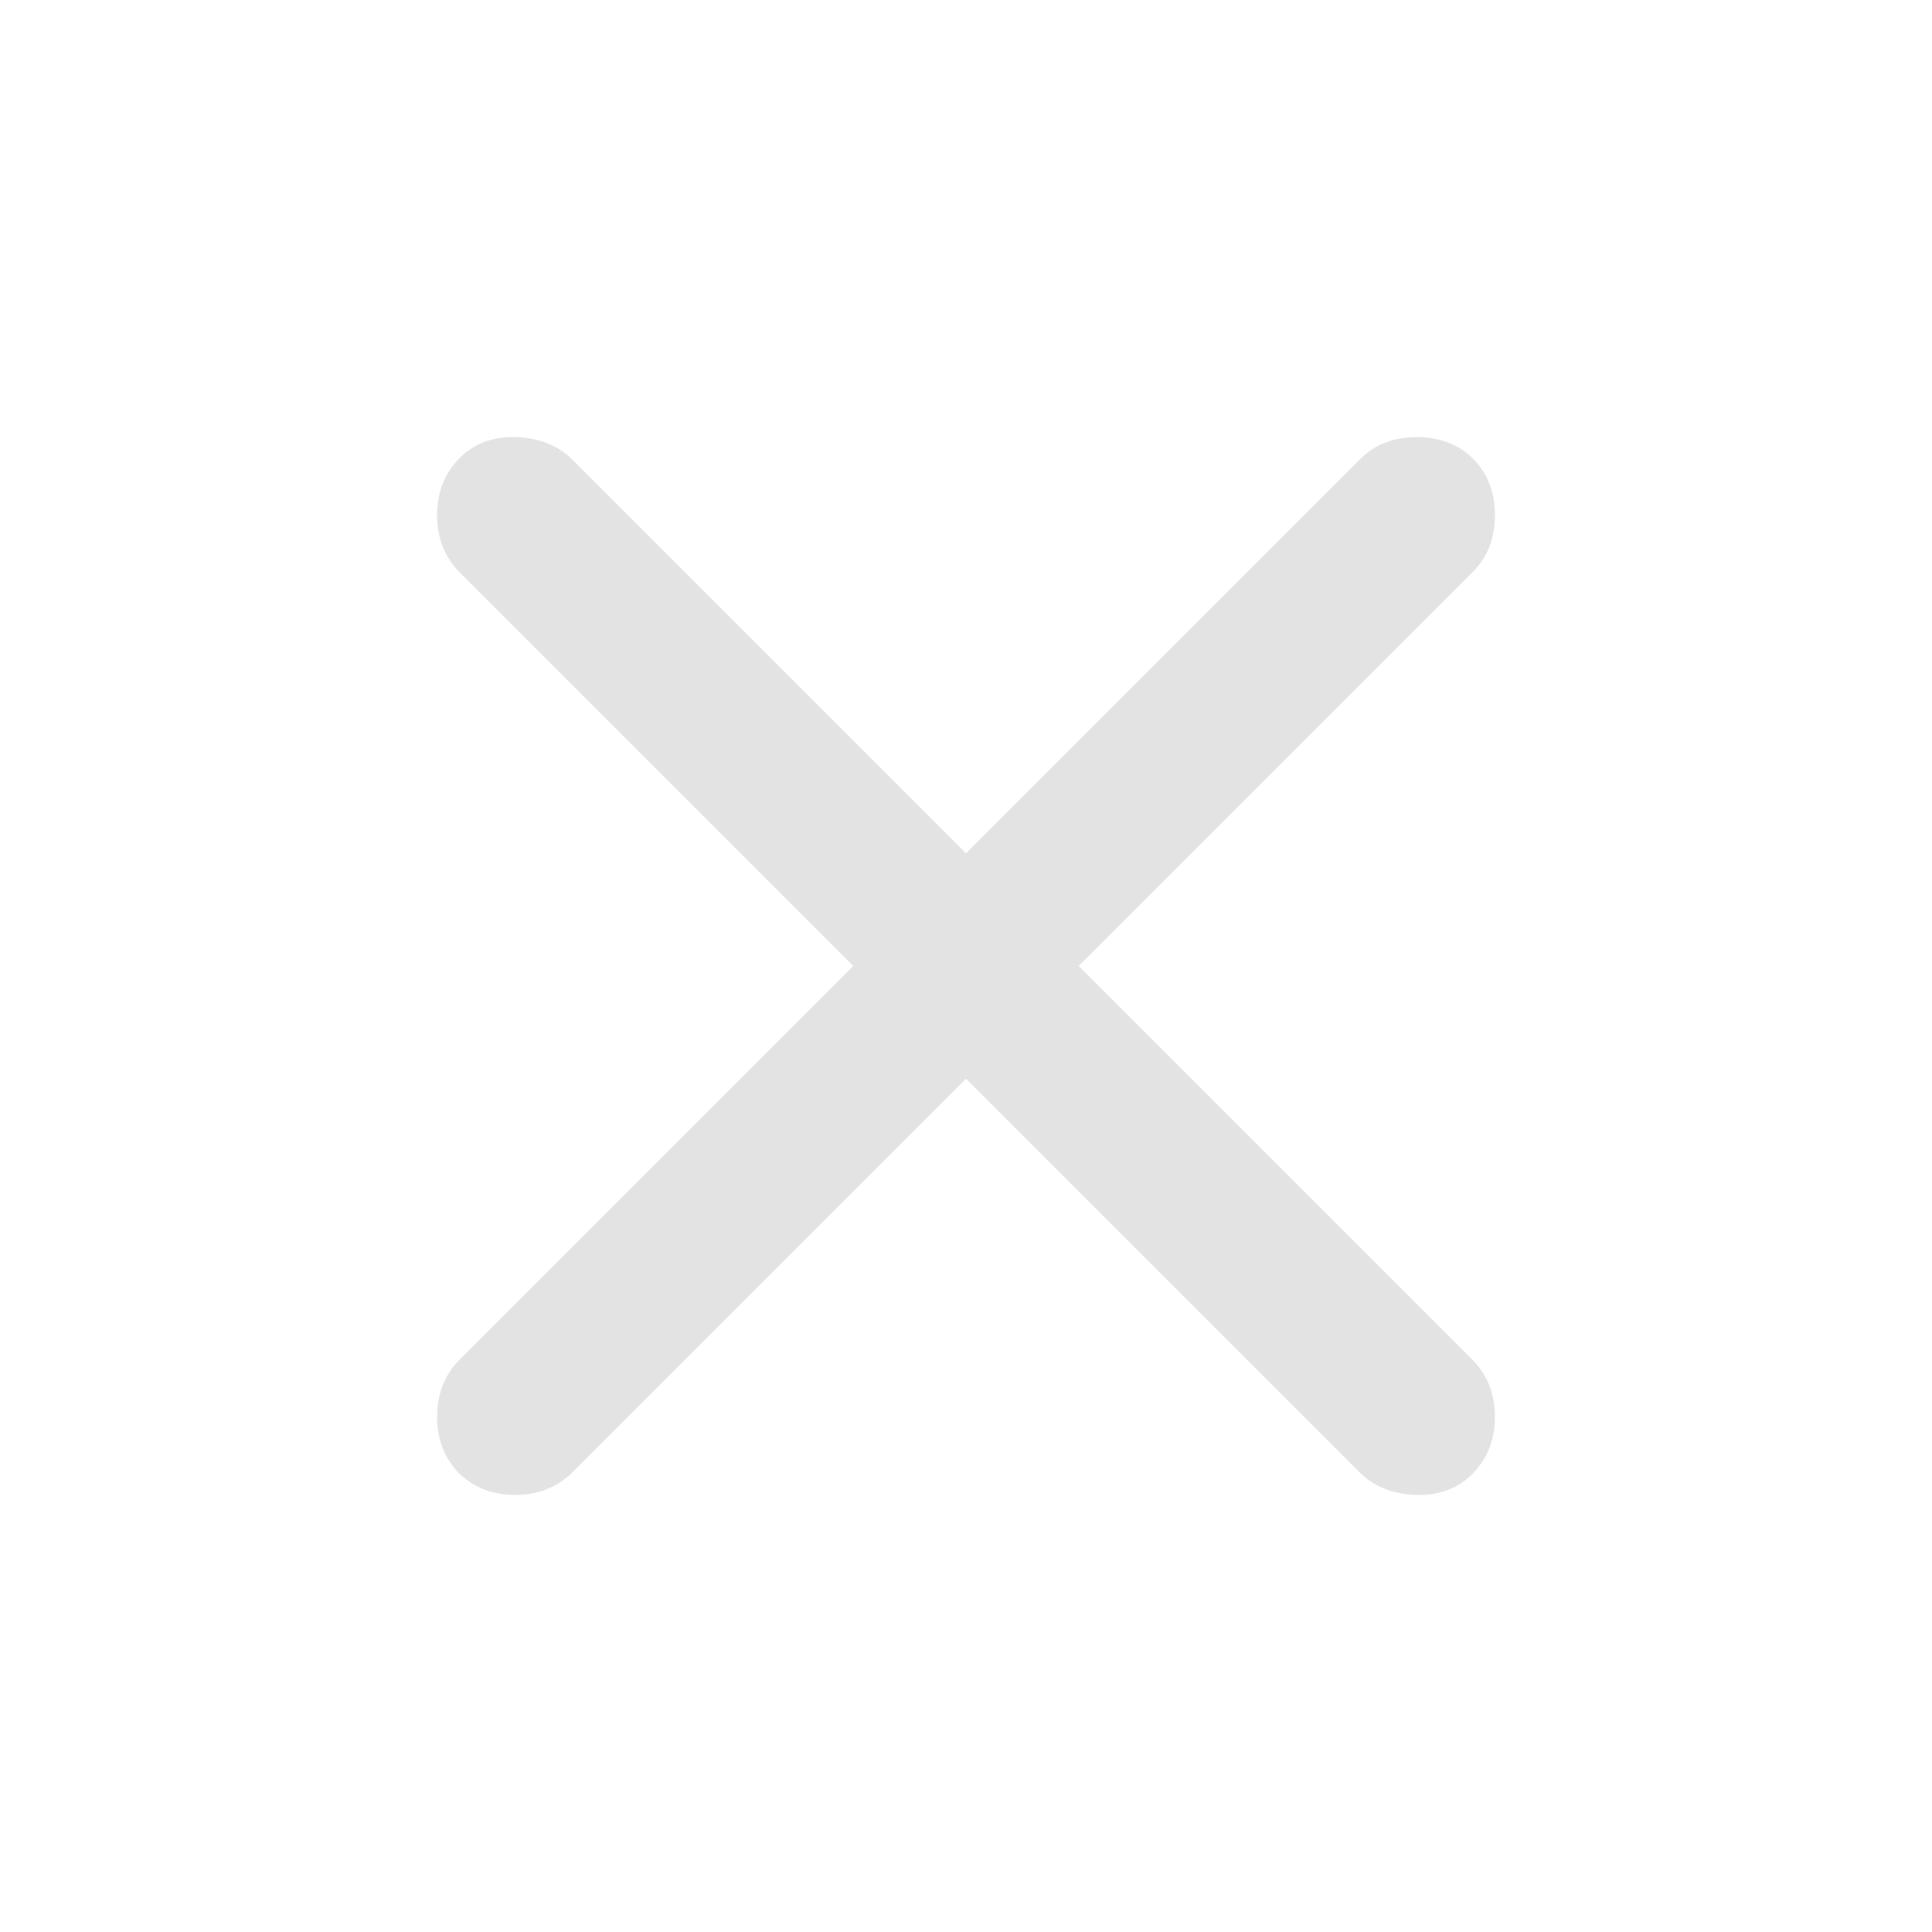
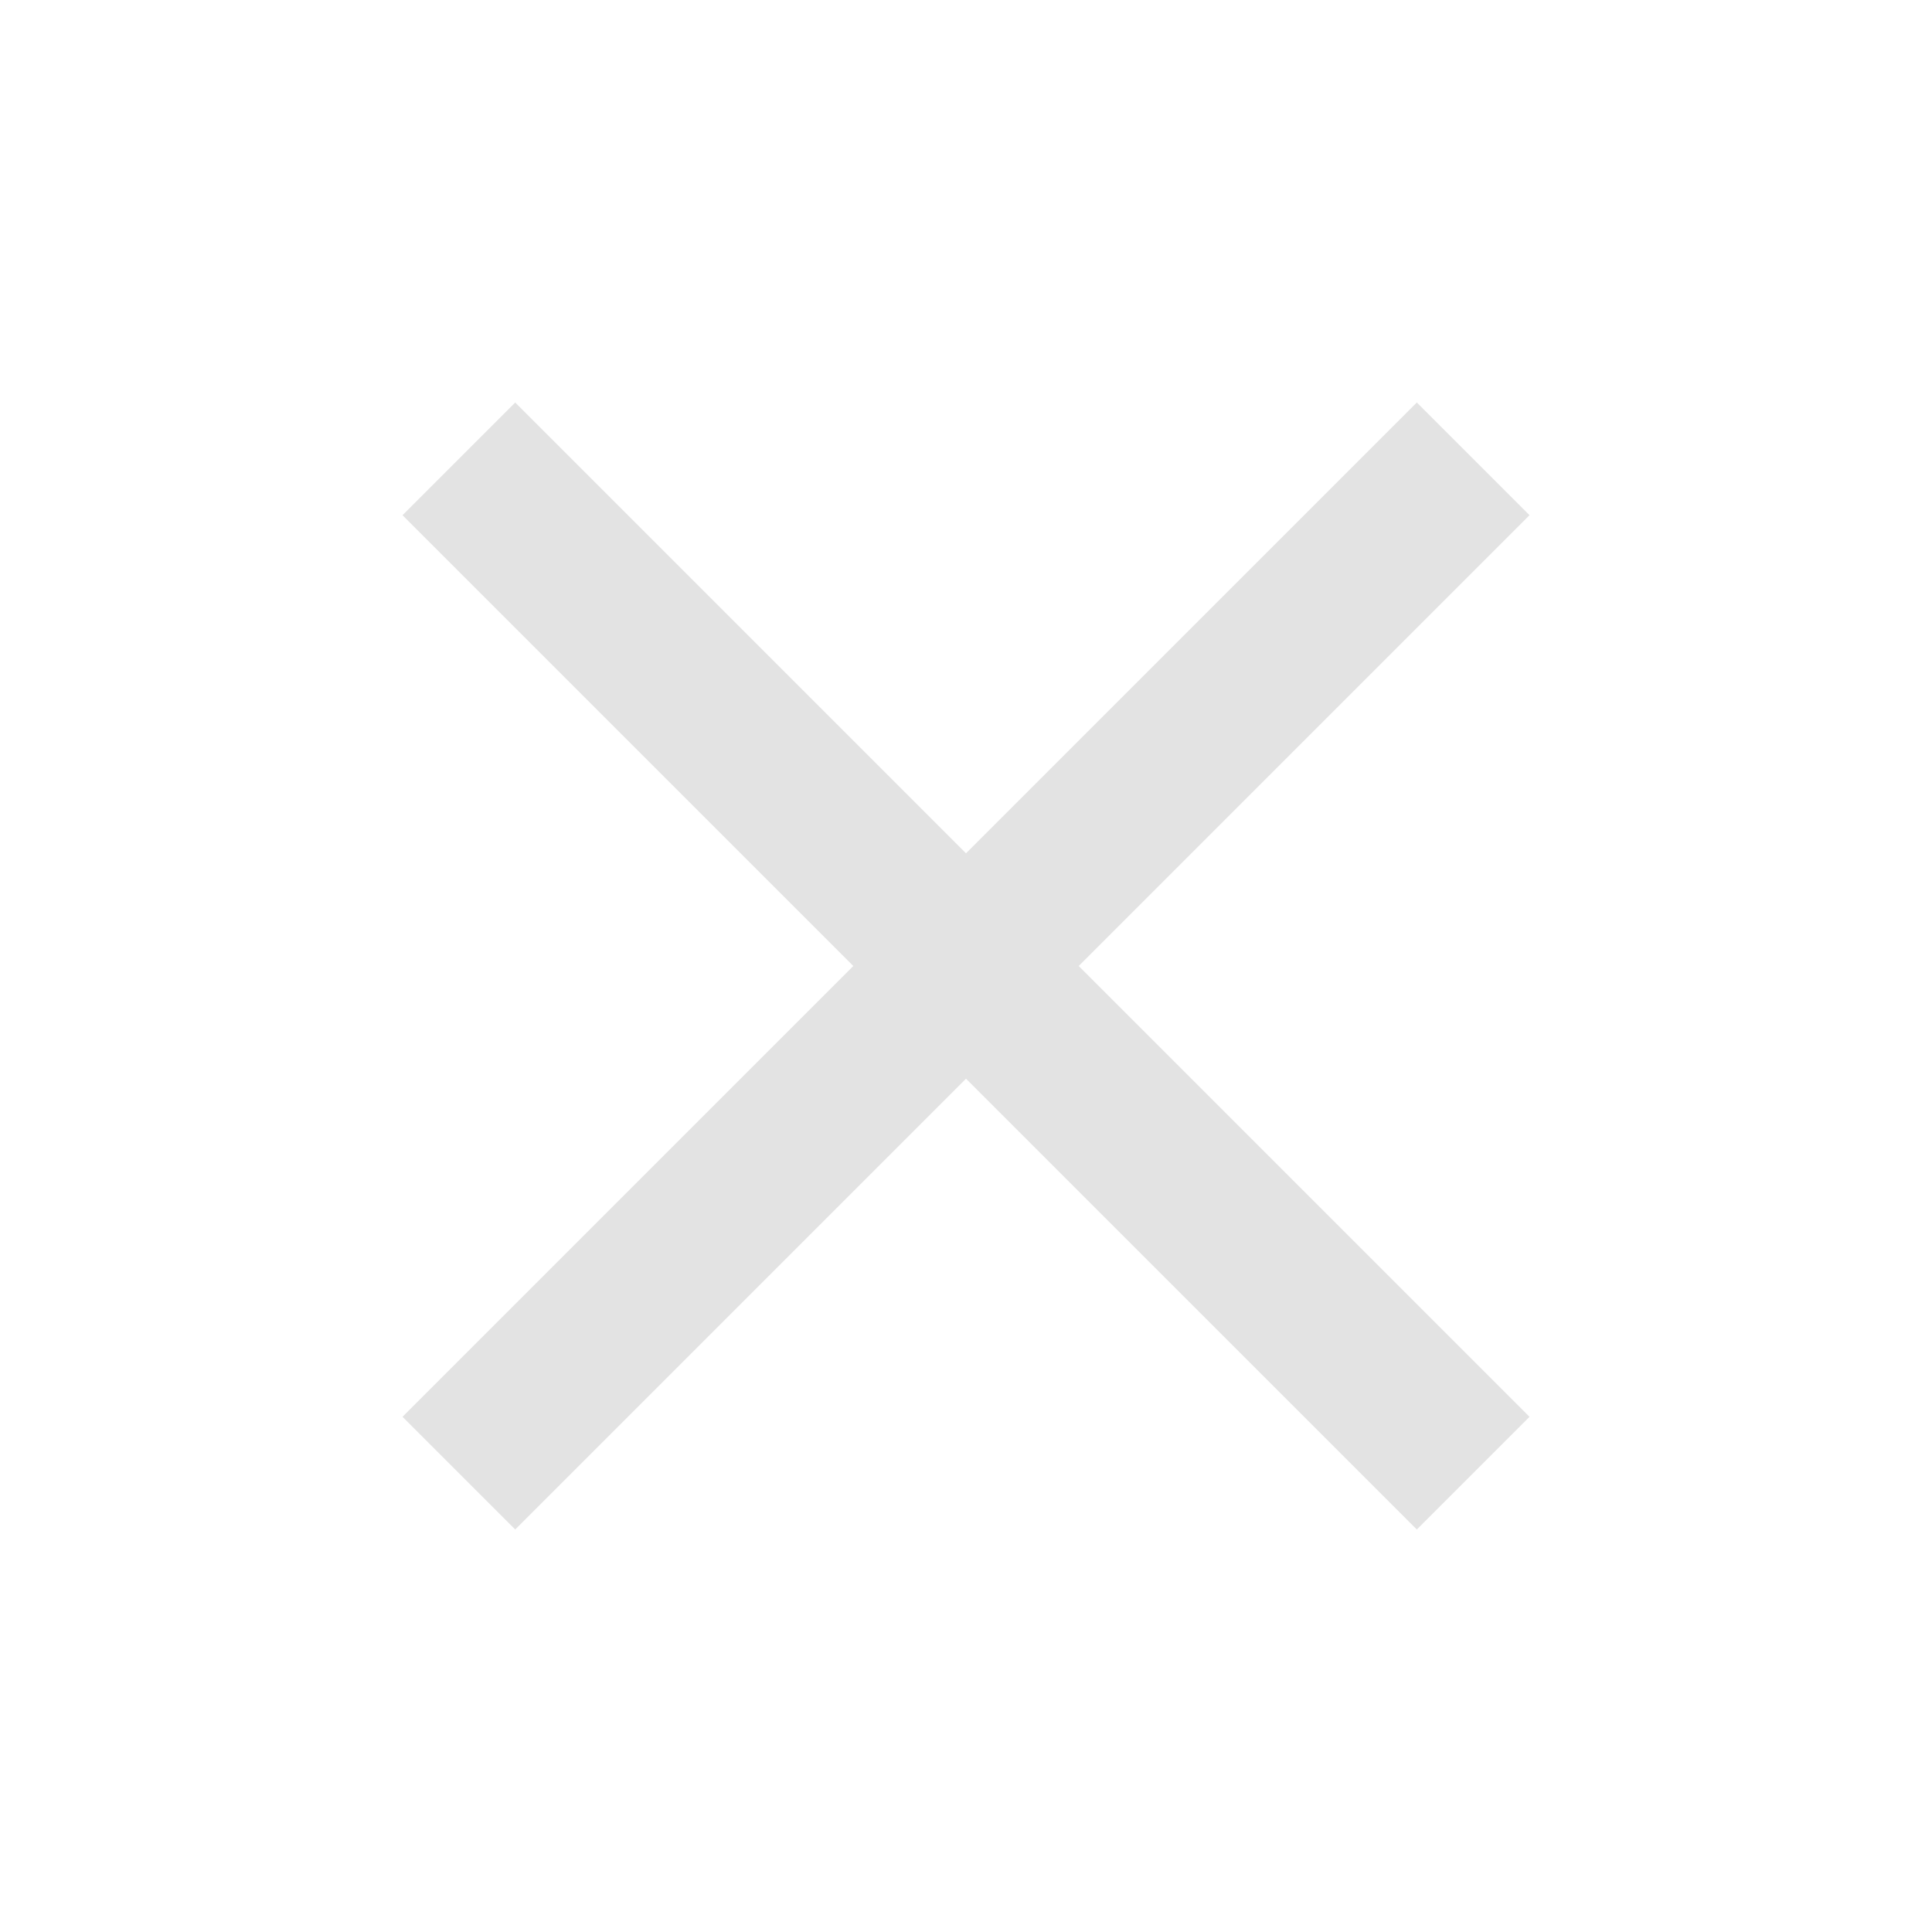
<svg xmlns="http://www.w3.org/2000/svg" viewBox="0 0 24 24" height="24px" width="24px" fill="#e3e3e3">
-   <path d="M12,13.4L7.1,18.3q-0.28,0.27-0.7,0.27T5.7,18.3q-0.27-0.28-0.27-0.7T5.7,16.9L10.6,12L5.7,7.1Q5.43,6.82 5.43,6.4T5.7,5.7T6.4,5.43T7.1,5.7L12,10.6l4.9-4.9q0.27-0.27 0.7-0.27T18.3,5.7t0.27,0.7T18.3,7.1L13.4,12l4.9,4.9q0.27,0.28 0.27,0.7q0,0.42-0.27,0.7t-0.7,0.27T16.9,18.3L12,13.4Z" />
+   <path d="M6.4,19L5,17.6L10.6,12L5,6.4L6.4,5L12,10.6L17.6,5L19,6.4L13.4,12L19,17.6L17.6,19L12,13.4L6.4,19Z" />
</svg>
